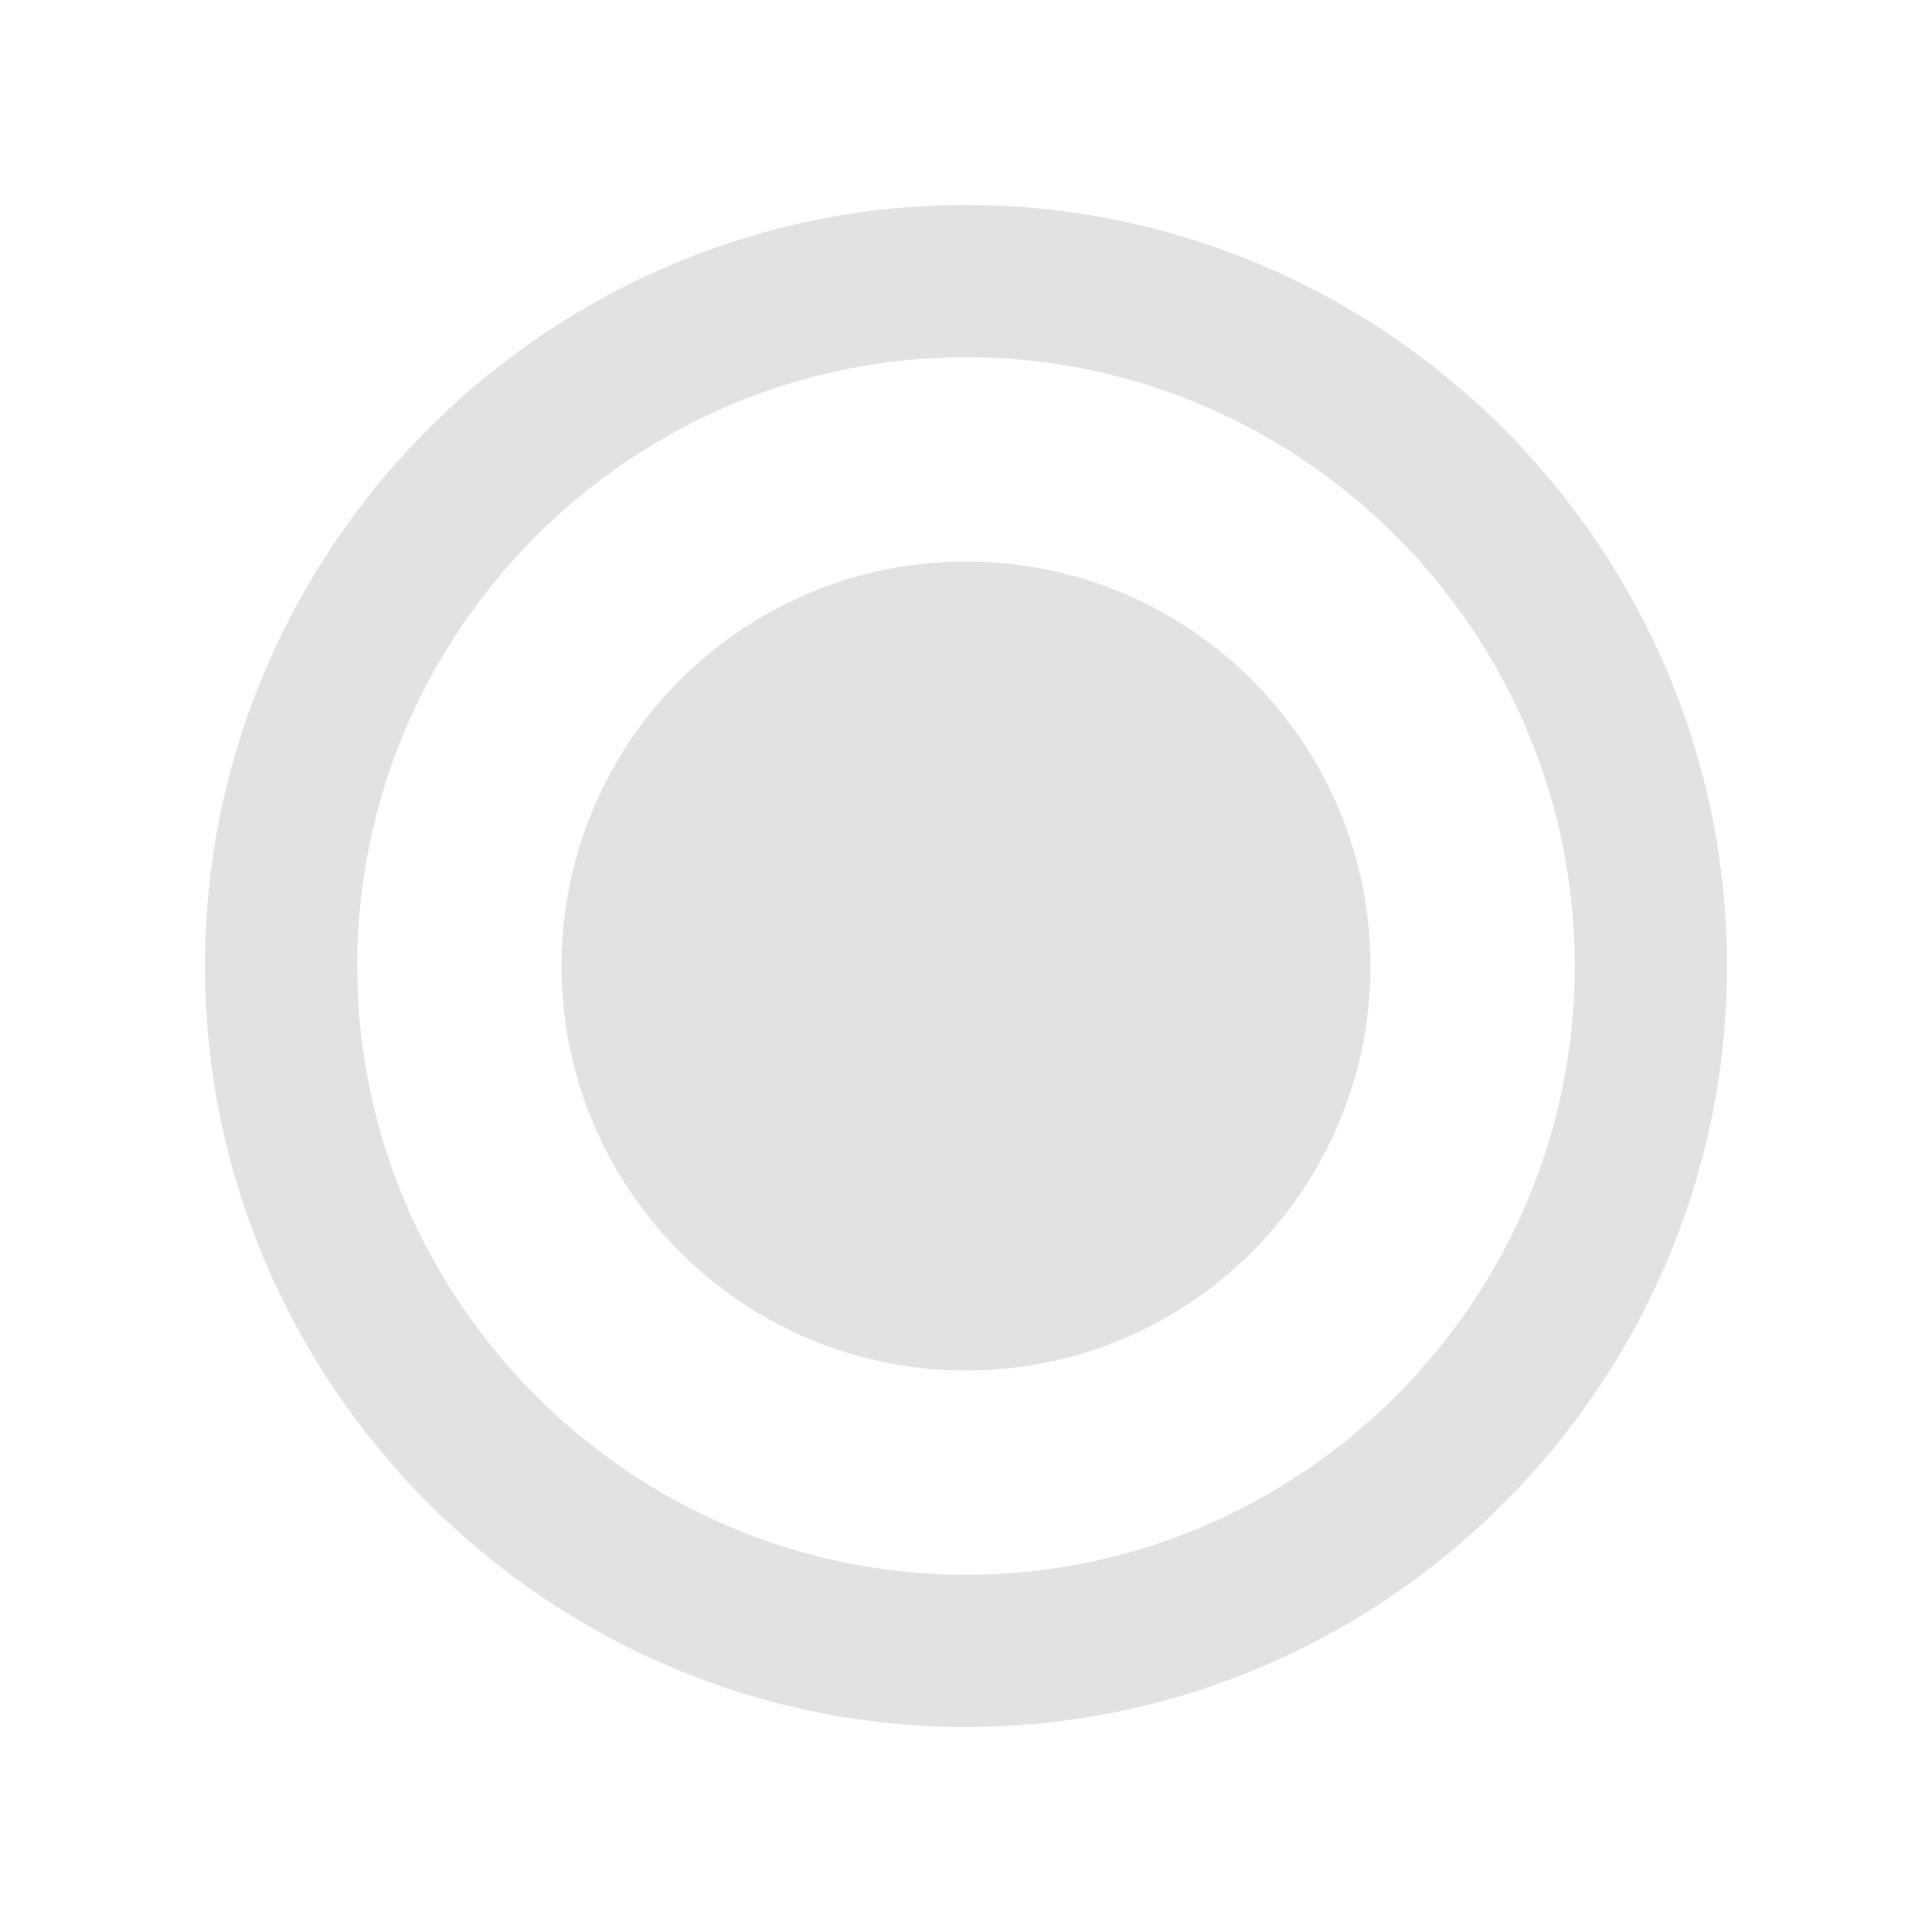
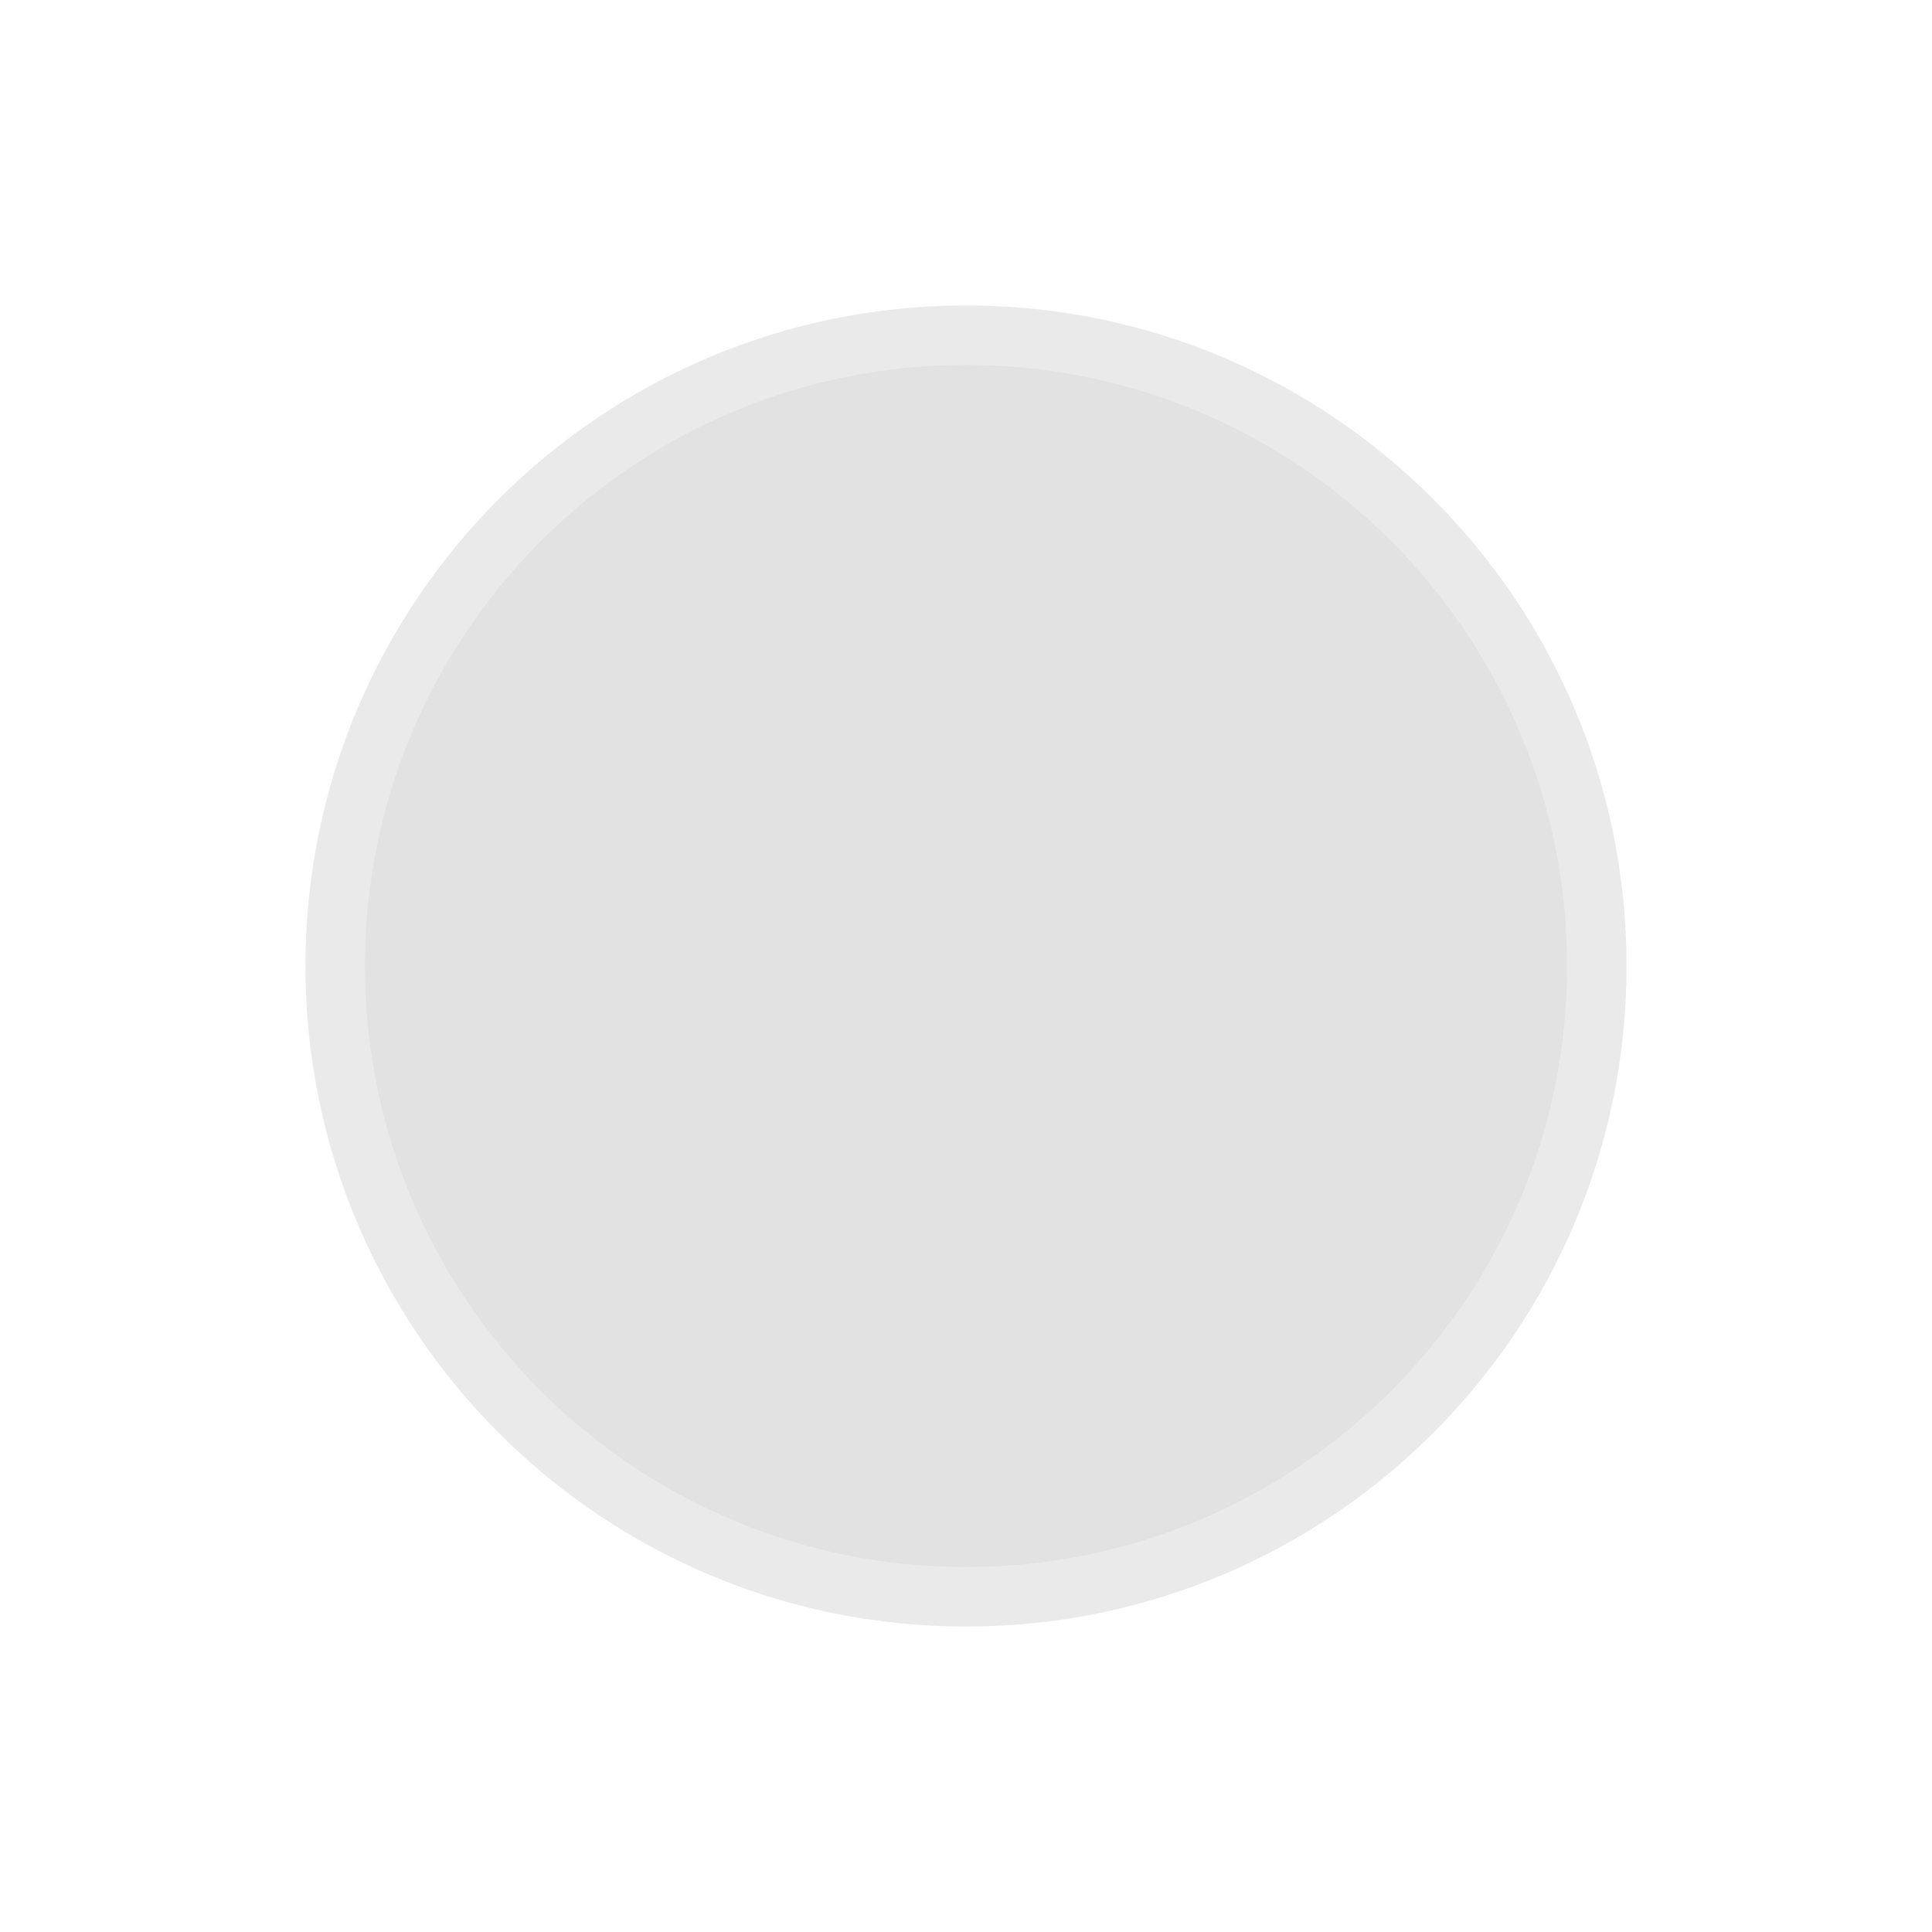
<svg xmlns="http://www.w3.org/2000/svg" version="1.1" width="1080" height="1080" viewBox="0 0 1080 1080" xml:space="preserve">
  <defs>
</defs>
  <rect x="0" y="0" width="100%" height="100%" fill="transparent" />
-   <g transform="matrix(1 0 0 1 540 540)" id="f20f0e6a-ebf1-4da8-b0e7-736370582dbb">
+   <g transform="matrix(1 0 0 1 540 540)" id="faccff63-7140-4892-a804-e3cad29a5f44">
    <rect style="stroke: none; stroke-width: 1; stroke-dasharray: none; stroke-linecap: butt; stroke-dashoffset: 0; stroke-linejoin: miter; stroke-miterlimit: 4; fill: rgb(255,255,255); fill-rule: nonzero; opacity: 1; visibility: hidden;" vector-effect="non-scaling-stroke" x="-540" y="-540" rx="0" ry="0" width="1080" height="1080" />
  </g>
-   <g transform="matrix(1 0 0 1 540 540)" id="76c35039-70bb-4f98-81c8-f3e9fdb61a1d">
+   <g transform="matrix(1 0 0 1 540 540)" id="c10b6daf-36f2-4075-bdd1-6adeea7a017d">
</g>
-   <g transform="matrix(1 0 0 1 50 50)">
-     <rect style="stroke: none; stroke-width: 1; stroke-dasharray: none; stroke-linecap: butt; stroke-dashoffset: 0; stroke-linejoin: miter; stroke-miterlimit: 4; fill: rgb(255,255,255); fill-opacity: 0; fill-rule: nonzero; opacity: 1;" vector-effect="non-scaling-stroke" x="-50" y="-50" rx="0" ry="0" width="100" height="100" />
-   </g>
-   <g transform="matrix(1 0 0 1 540 540)">
-     <rect style="stroke: none; stroke-width: 1; stroke-dasharray: none; stroke-linecap: butt; stroke-dashoffset: 0; stroke-linejoin: miter; stroke-miterlimit: 4; fill: rgb(255,255,255); fill-rule: nonzero; opacity: 1; visibility: hidden;" vector-effect="non-scaling-stroke" x="-540" y="-540" rx="0" ry="0" width="1080" height="1080" />
-   </g>
-   <g transform="matrix(NaN NaN NaN NaN 0 0)">
-     <g style="">
- </g>
-   </g>
-   <g transform="matrix(NaN NaN NaN NaN 0 0)">
-     <g style="">
- </g>
-   </g>
-   <g transform="matrix(1 0 0 1 50 50)">
-     <rect style="stroke: none; stroke-width: 1; stroke-dasharray: none; stroke-linecap: butt; stroke-dashoffset: 0; stroke-linejoin: miter; stroke-miterlimit: 4; fill: rgb(255,255,255); fill-opacity: 0; fill-rule: nonzero; opacity: 1;" vector-effect="non-scaling-stroke" x="-50" y="-50" rx="0" ry="0" width="100" height="100" />
-   </g>
-   <g transform="matrix(1 0 0 1 540 540)">
-     <rect style="stroke: none; stroke-width: 1; stroke-dasharray: none; stroke-linecap: butt; stroke-dashoffset: 0; stroke-linejoin: miter; stroke-miterlimit: 4; fill: rgb(255,255,255); fill-rule: nonzero; opacity: 1; visibility: hidden;" vector-effect="non-scaling-stroke" x="-540" y="-540" rx="0" ry="0" width="1080" height="1080" />
-   </g>
-   <g transform="matrix(NaN NaN NaN NaN 0 0)">
-     <g style="">
- </g>
-   </g>
-   <g transform="matrix(NaN NaN NaN NaN 0 0)">
-     <g style="">
- </g>
-   </g>
-   <g transform="matrix(1 0 0 1 50 50)">
-     <rect style="stroke: none; stroke-width: 1; stroke-dasharray: none; stroke-linecap: butt; stroke-dashoffset: 0; stroke-linejoin: miter; stroke-miterlimit: 4; fill: rgb(255,255,255); fill-opacity: 0; fill-rule: nonzero; opacity: 1;" vector-effect="non-scaling-stroke" x="-50" y="-50" rx="0" ry="0" width="100" height="100" />
-   </g>
-   <g transform="matrix(1 0 0 1 540 540)">
-     <rect style="stroke: none; stroke-width: 1; stroke-dasharray: none; stroke-linecap: butt; stroke-dashoffset: 0; stroke-linejoin: miter; stroke-miterlimit: 4; fill: rgb(255,255,255); fill-rule: nonzero; opacity: 1; visibility: hidden;" vector-effect="non-scaling-stroke" x="-540" y="-540" rx="0" ry="0" width="1080" height="1080" />
-   </g>
-   <g transform="matrix(NaN NaN NaN NaN 0 0)">
-     <g style="">
- </g>
-   </g>
-   <g transform="matrix(NaN NaN NaN NaN 0 0)">
-     <g style="">
- </g>
-   </g>
-   <g transform="matrix(NaN NaN NaN NaN 0 0)">
-     <g style="">
- </g>
-   </g>
-   <g transform="matrix(NaN NaN NaN NaN 0 0)">
-     <g style="">
- </g>
-   </g>
-   <g transform="matrix(NaN NaN NaN NaN 0 0)">
-     <g style="">
- </g>
-   </g>
-   <g transform="matrix(NaN NaN NaN NaN 0 0)">
-     <g style="">
- </g>
-   </g>
-   <g transform="matrix(1 0 0 1 50 50)">
-     <rect style="stroke: none; stroke-width: 1; stroke-dasharray: none; stroke-linecap: butt; stroke-dashoffset: 0; stroke-linejoin: miter; stroke-miterlimit: 4; fill: rgb(255,255,255); fill-opacity: 0; fill-rule: nonzero; opacity: 1;" vector-effect="non-scaling-stroke" x="-50" y="-50" rx="0" ry="0" width="100" height="100" />
-   </g>
-   <g transform="matrix(1 0 0 1 540 540)">
-     <rect style="stroke: none; stroke-width: 1; stroke-dasharray: none; stroke-linecap: butt; stroke-dashoffset: 0; stroke-linejoin: miter; stroke-miterlimit: 4; fill: rgb(255,255,255); fill-rule: nonzero; opacity: 1; visibility: hidden;" vector-effect="non-scaling-stroke" x="-540" y="-540" rx="0" ry="0" width="1080" height="1080" />
-   </g>
-   <g transform="matrix(NaN NaN NaN NaN 0 0)">
-     <g style="">
- </g>
-   </g>
-   <g transform="matrix(NaN NaN NaN NaN 0 0)">
-     <g style="">
- </g>
-   </g>
-   <g transform="matrix(1 0 0 1 50 50)">
-     <rect style="stroke: none; stroke-width: 1; stroke-dasharray: none; stroke-linecap: butt; stroke-dashoffset: 0; stroke-linejoin: miter; stroke-miterlimit: 4; fill: rgb(255,255,255); fill-opacity: 0; fill-rule: nonzero; opacity: 1;" vector-effect="non-scaling-stroke" x="-50" y="-50" rx="0" ry="0" width="100" height="100" />
-   </g>
-   <g transform="matrix(1 0 0 1 540 540)">
-     <rect style="stroke: none; stroke-width: 1; stroke-dasharray: none; stroke-linecap: butt; stroke-dashoffset: 0; stroke-linejoin: miter; stroke-miterlimit: 4; fill: rgb(255,255,255); fill-rule: nonzero; opacity: 1; visibility: hidden;" vector-effect="non-scaling-stroke" x="-540" y="-540" rx="0" ry="0" width="1080" height="1080" />
-   </g>
-   <g transform="matrix(NaN NaN NaN NaN 0 0)">
-     <g style="">
- </g>
-   </g>
-   <g transform="matrix(1 0 0 1 50 50)">
-     <rect style="stroke: none; stroke-width: 1; stroke-dasharray: none; stroke-linecap: butt; stroke-dashoffset: 0; stroke-linejoin: miter; stroke-miterlimit: 4; fill: rgb(255,255,255); fill-opacity: 0; fill-rule: nonzero; opacity: 1;" vector-effect="non-scaling-stroke" x="-50" y="-50" rx="0" ry="0" width="100" height="100" />
-   </g>
-   <g transform="matrix(1 0 0 1 540 540)">
-     <rect style="stroke: none; stroke-width: 1; stroke-dasharray: none; stroke-linecap: butt; stroke-dashoffset: 0; stroke-linejoin: miter; stroke-miterlimit: 4; fill: rgb(255,255,255); fill-rule: nonzero; opacity: 1; visibility: hidden;" vector-effect="non-scaling-stroke" x="-540" y="-540" rx="0" ry="0" width="1080" height="1080" />
-   </g>
-   <g transform="matrix(NaN NaN NaN NaN 0 0)">
-     <g style="">
- </g>
-   </g>
-   <g transform="matrix(NaN NaN NaN NaN 0 0)">
-     <g style="">
- </g>
-   </g>
-   <g transform="matrix(NaN NaN NaN NaN 0 0)">
-     <g style="">
- </g>
-   </g>
-   <g transform="matrix(NaN NaN NaN NaN 0 0)">
-     <g style="">
- </g>
-   </g>
-   <g transform="matrix(NaN NaN NaN NaN 0 0)">
-     <g style="">
- </g>
-   </g>
-   <g transform="matrix(6.46 0 0 6.46 540 540)" id="04ff4bb3-fc05-4426-beab-cf94e3da180b">
+   <g transform="matrix(9.6 0 0 9.6 540 540)" id="e1bd1ecc-1be7-4e97-bf67-35f20b9cb05e">
    <circle style="stroke: rgb(0,0,0); stroke-width: 0; stroke-dasharray: none; stroke-linecap: butt; stroke-dashoffset: 0; stroke-linejoin: miter; stroke-miterlimit: 4; fill: rgb(226,226,226); fill-rule: nonzero; opacity: 1;" vector-effect="non-scaling-stroke" cx="0" cy="0" r="35" />
  </g>
-   <g transform="matrix(NaN NaN NaN NaN 0 0)">
-     <g style="">
- </g>
-   </g>
-   <g transform="matrix(42.54 0 0 42.54 540 540)" id="Shape">
-     <path style="stroke: rgb(0,0,0); stroke-width: 0; stroke-dasharray: none; stroke-linecap: butt; stroke-dashoffset: 0; stroke-linejoin: miter; stroke-miterlimit: 4; fill: rgb(226,226,226); fill-rule: nonzero; opacity: 1;" vector-effect="non-scaling-stroke" transform=" translate(-10, -10)" d="M 10 0 C 4.5 0 0 4.5 0 10 C 0 15.5 4.5 20 10 20 C 15.5 20 20 15.5 20 10 C 20 4.5 15.5 0 10 0 L 10 0 Z M 10 18 C 5.6 18 2 14.4 2 10 C 2 5.6 5.6 2 10 2 C 14.4 2 18 5.6 18 10 C 18 14.4 14.4 18 10 18 L 10 18 Z" stroke-linecap="round" />
-   </g>
-   <g transform="matrix(NaN NaN NaN NaN 0 0)">
-     <g style="">
- </g>
+   <g transform="matrix(10.55 0 0 10.55 540 540)" id="e1bd1ecc-1be7-4e97-bf67-35f20b9cb05e">
+     <circle style="stroke: rgb(0,0,0); stroke-width: 0; stroke-dasharray: none; stroke-linecap: butt; stroke-dashoffset: 0; stroke-linejoin: miter; stroke-miterlimit: 4; fill: rgb(226,226,226); fill-rule: nonzero; opacity: 0.72;" vector-effect="non-scaling-stroke" cx="0" cy="0" r="35" />
  </g>
</svg>
